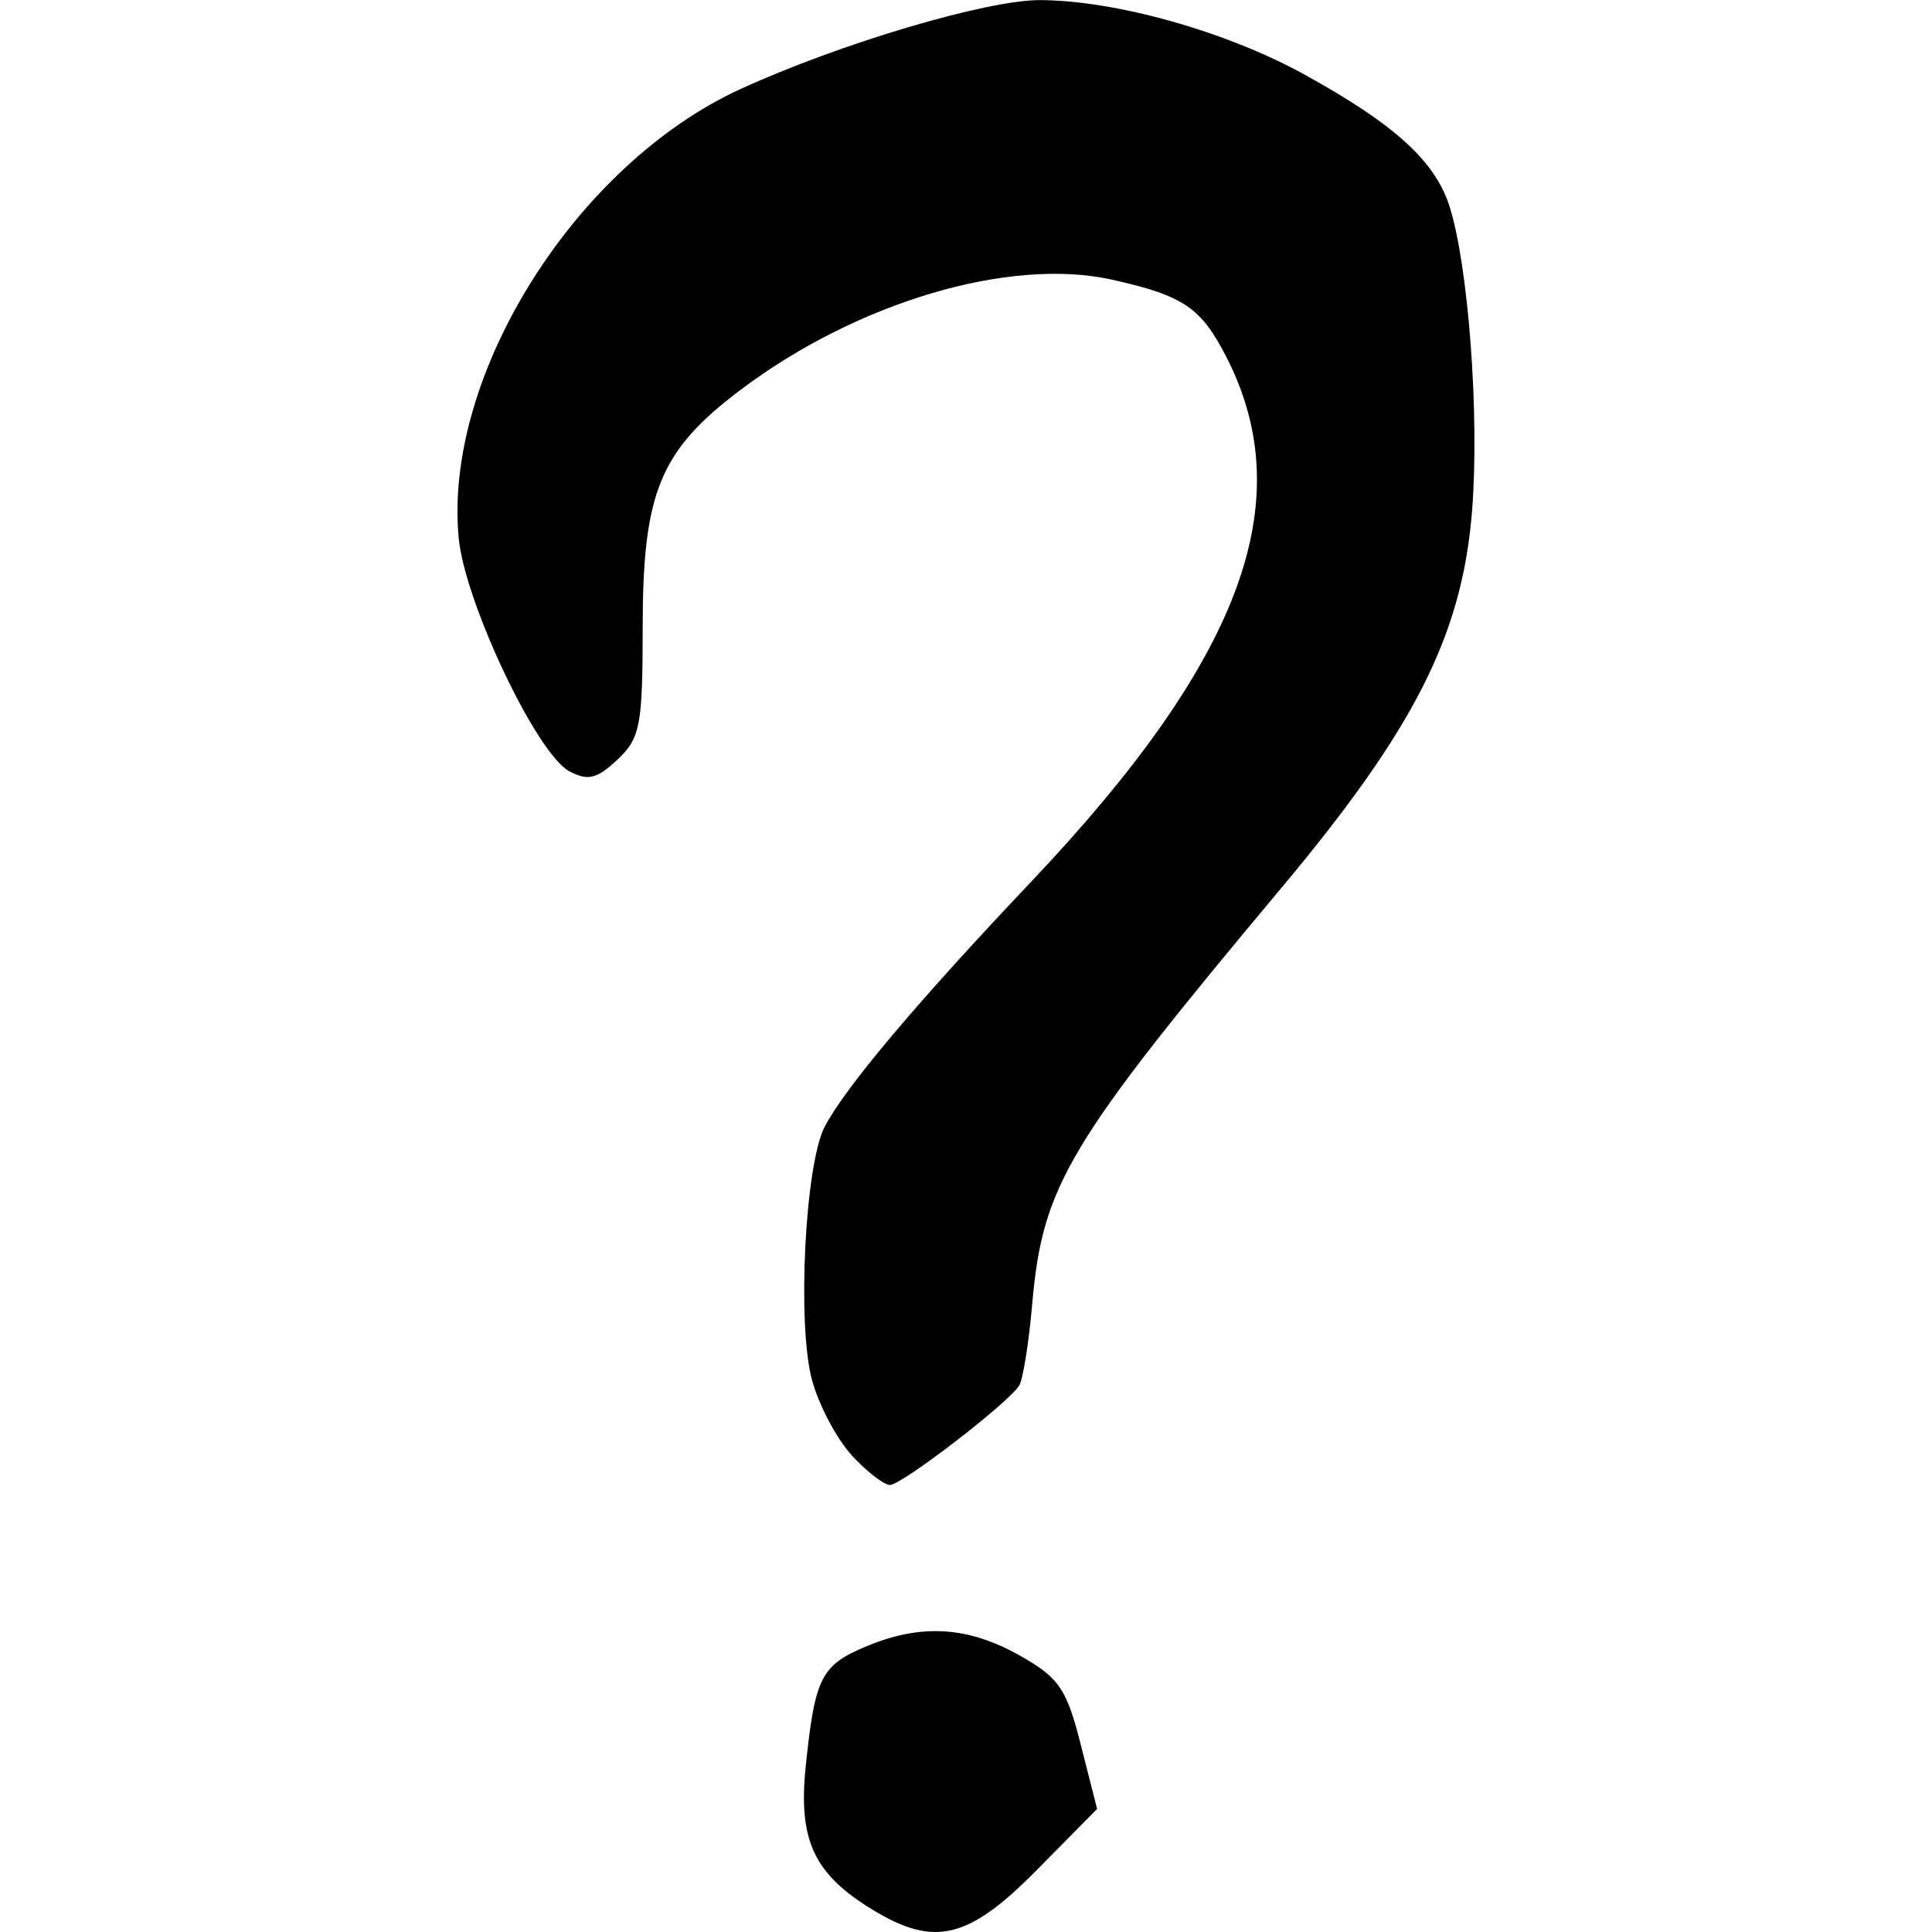
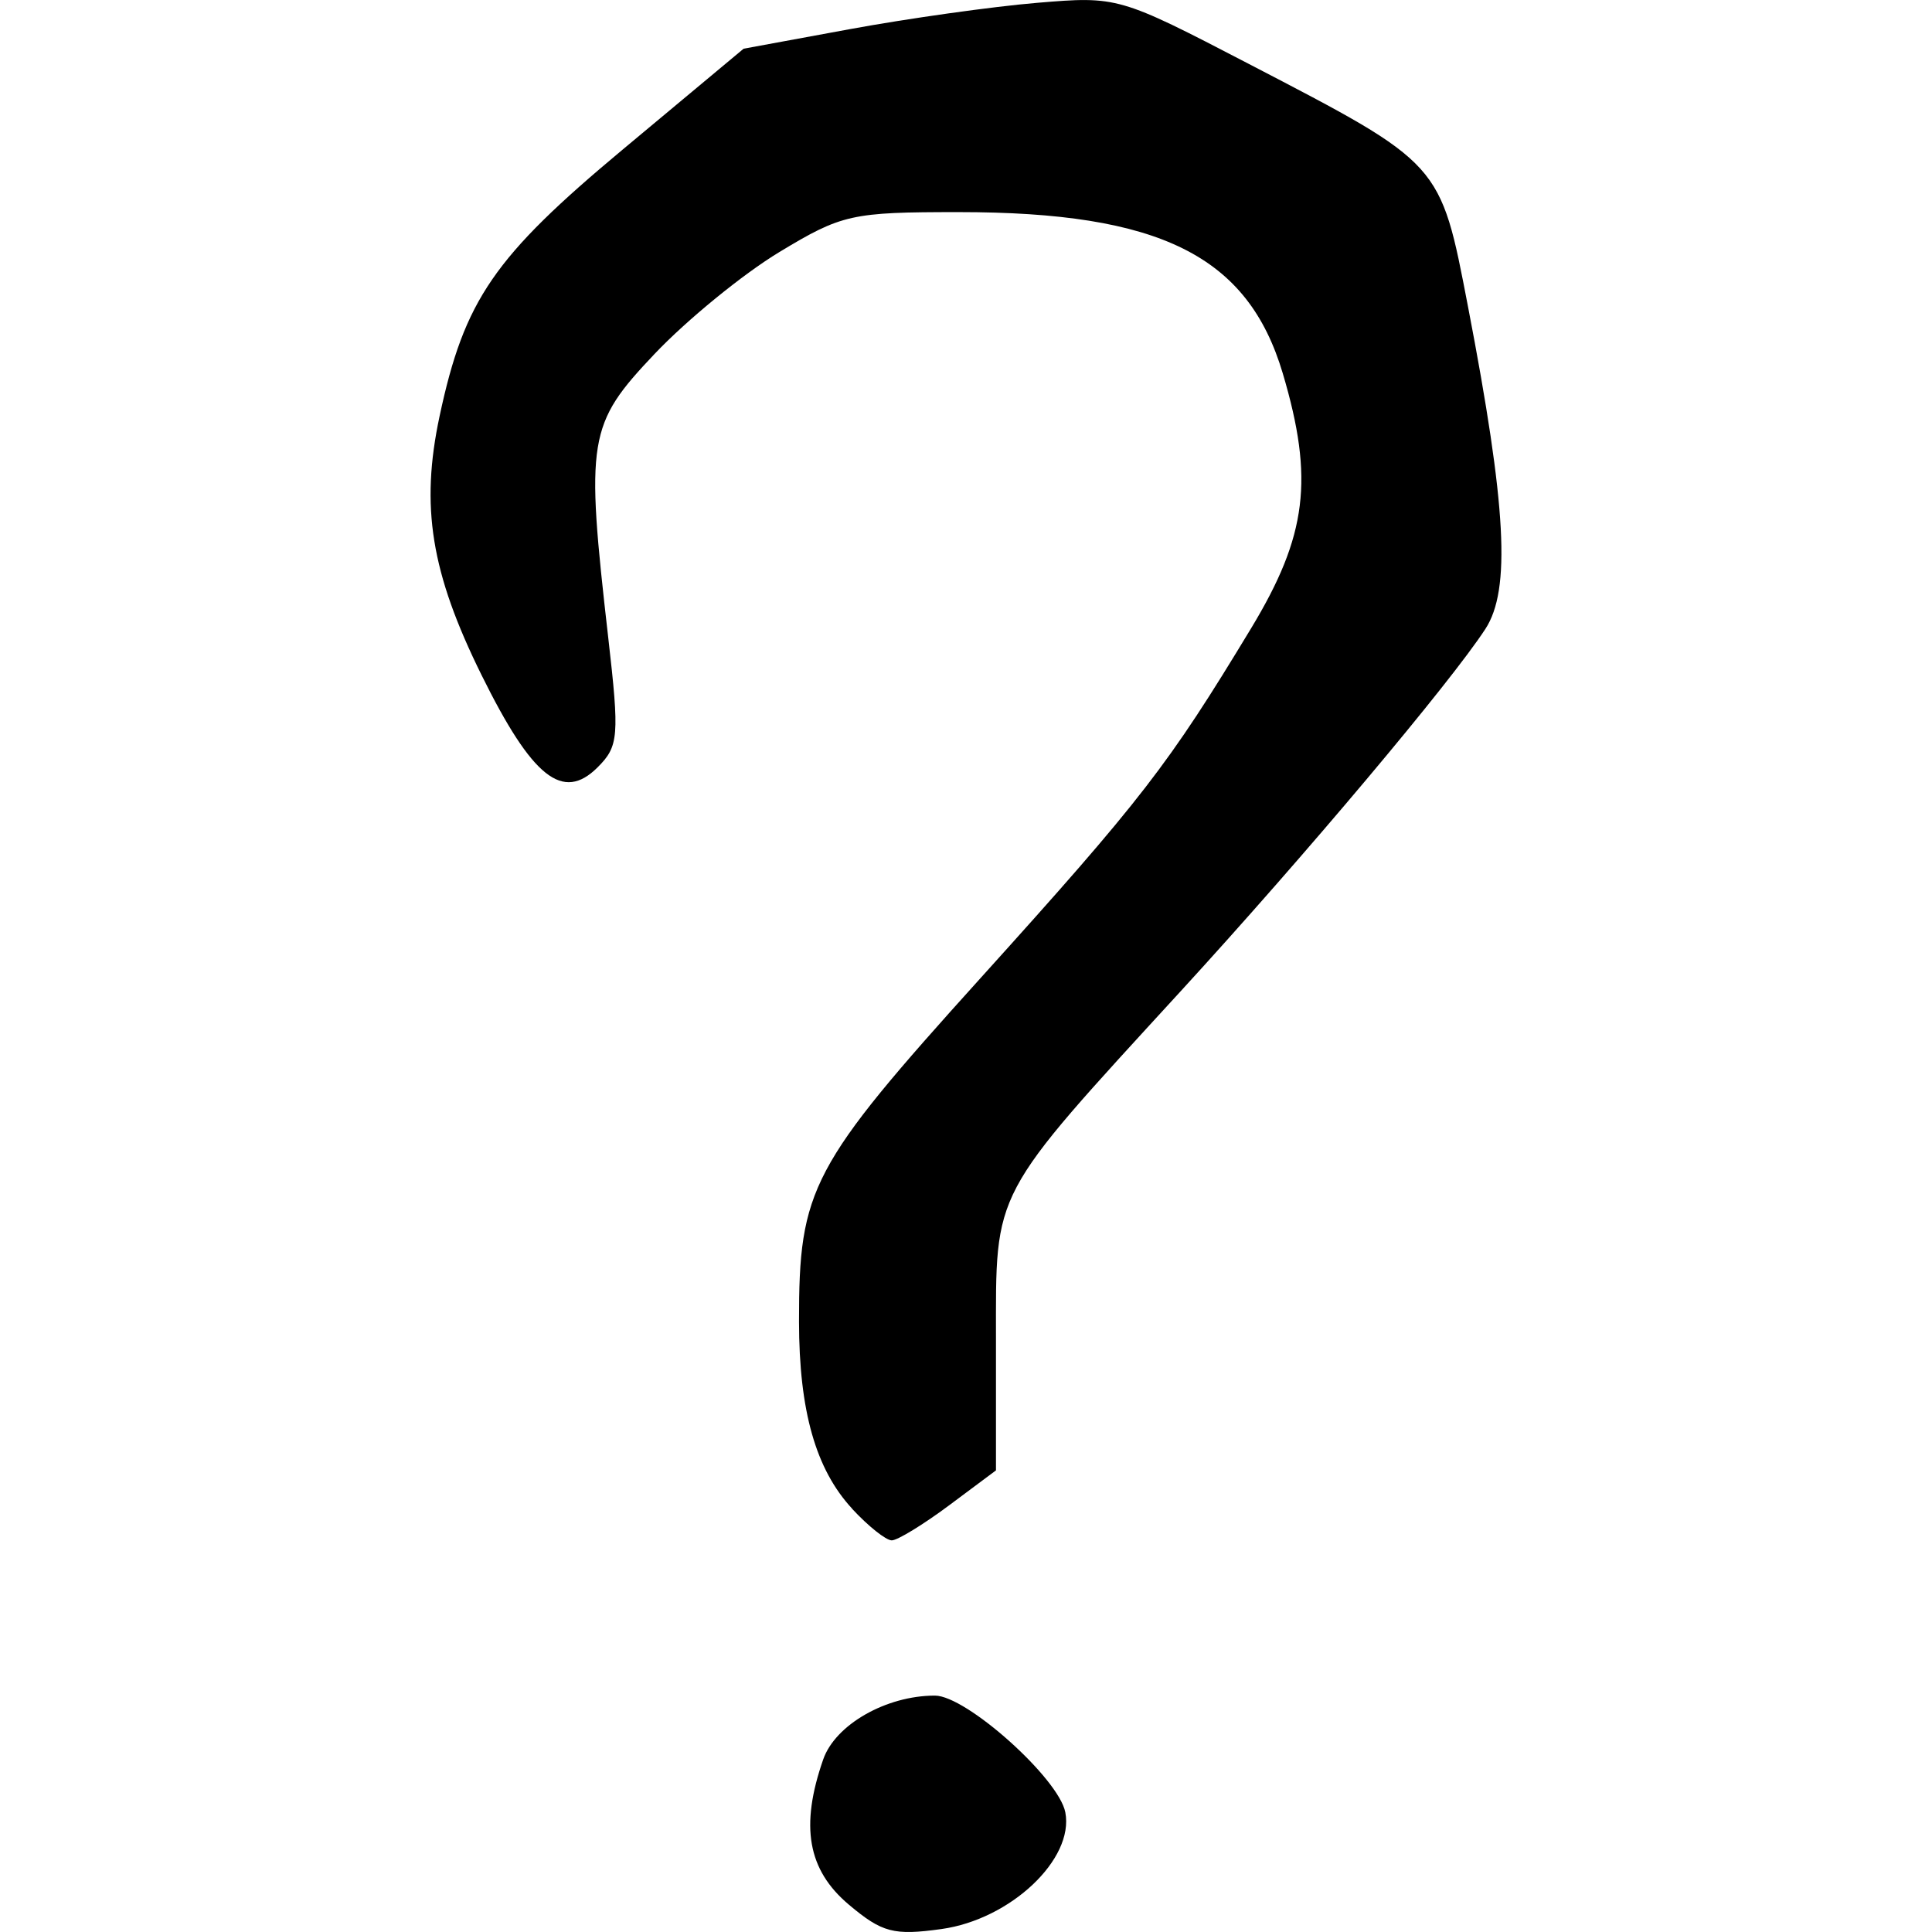
- <svg xmlns="http://www.w3.org/2000/svg" width="64" height="64" viewBox="-10.84 0 45.78 45.78">
-   <path transform="translate(-83.49709,-119.2064)" d="m 93.332,164.458 c -1.395,-0.851 -1.766,-1.651 -1.581,-3.417 0.218,-2.09 0.364,-2.376 1.433,-2.823 1.299,-0.543 2.408,-0.476 3.64,0.219 0.928,0.524 1.106,0.783 1.444,2.115 l 0.386,1.518 -1.435,1.453 c -1.615,1.635 -2.42,1.829 -3.886,0.935 z m -0.49,-10.766 c -0.357,-0.385 -0.782,-1.189 -0.944,-1.786 -0.357,-1.313 -0.165,-5.115 0.302,-6.004 0.493,-0.938 2.194,-2.956 4.887,-5.798 4.987,-5.264 6.382,-9.003 4.636,-12.426 -0.603,-1.182 -1.018,-1.465 -2.708,-1.843 -2.432,-0.545 -6.058,0.531 -8.823,2.619 -1.897,1.433 -2.305,2.423 -2.306,5.607 -8.4e-4,2.342 -0.057,2.637 -0.6,3.147 -0.486,0.457 -0.701,0.508 -1.14,0.273 -0.772,-0.413 -2.473,-3.999 -2.619,-5.521 -0.371,-3.857 2.766,-8.855 6.682,-10.646 2.358,-1.079 5.83,-2.11 7.091,-2.105 1.796,0.006 4.413,0.742 6.264,1.762 2.123,1.169 3.088,2.042 3.434,3.106 0.452,1.391 0.719,4.947 0.542,7.216 -0.23,2.943 -1.353,5.169 -4.517,8.95 -5.067,6.057 -5.662,7.05 -5.907,9.864 -0.08,0.916 -0.219,1.785 -0.308,1.93 -0.256,0.414 -2.781,2.357 -3.064,2.357 -0.139,0 -0.546,-0.315 -0.903,-0.7 z" />
+ <svg xmlns="http://www.w3.org/2000/svg" width="64" height="64" viewBox="-9.536 0 42.788 42.788">
+   <path transform="translate(-84.53226,-121.3335)" d="m 93.796,163.516 c -0.913,-0.769 -1.084,-1.737 -0.568,-3.217 0.269,-0.77 1.393,-1.413 2.474,-1.413 0.696,0 2.745,1.834 2.888,2.586 0.199,1.039 -1.217,2.372 -2.743,2.584 -1.058,0.147 -1.314,0.08 -2.051,-0.54 z m 0.075,-8.767 c -0.809,-0.872 -1.177,-2.169 -1.179,-4.146 -0.003,-2.946 0.26,-3.443 4.016,-7.603 3.58,-3.965 4.16,-4.715 5.998,-7.754 1.239,-2.049 1.395,-3.303 0.7,-5.643 -0.774,-2.605 -2.717,-3.572 -7.176,-3.572 -2.376,0 -2.586,0.047 -3.972,0.884 -0.805,0.486 -2.049,1.502 -2.765,2.257 -1.481,1.563 -1.531,1.872 -1.026,6.284 0.25,2.182 0.232,2.405 -0.235,2.871 -0.77,0.77 -1.447,0.232 -2.571,-2.043 -1.12,-2.266 -1.357,-3.73 -0.929,-5.735 0.55,-2.577 1.201,-3.523 4.064,-5.911 l 2.669,-2.226 2.353,-0.433 c 1.294,-0.238 3.161,-0.5 4.148,-0.583 1.782,-0.149 1.815,-0.14 4.684,1.351 4.284,2.226 4.243,2.18 4.859,5.382 0.851,4.423 0.951,6.264 0.384,7.134 -0.772,1.186 -3.991,5.014 -6.74,8.014 -4.235,4.622 -4.099,4.366 -4.099,7.738 v 2.883 l -1.039,0.775 c -0.572,0.426 -1.143,0.775 -1.269,0.775 -0.127,0 -0.521,-0.314 -0.876,-0.697 z" />
</svg>
